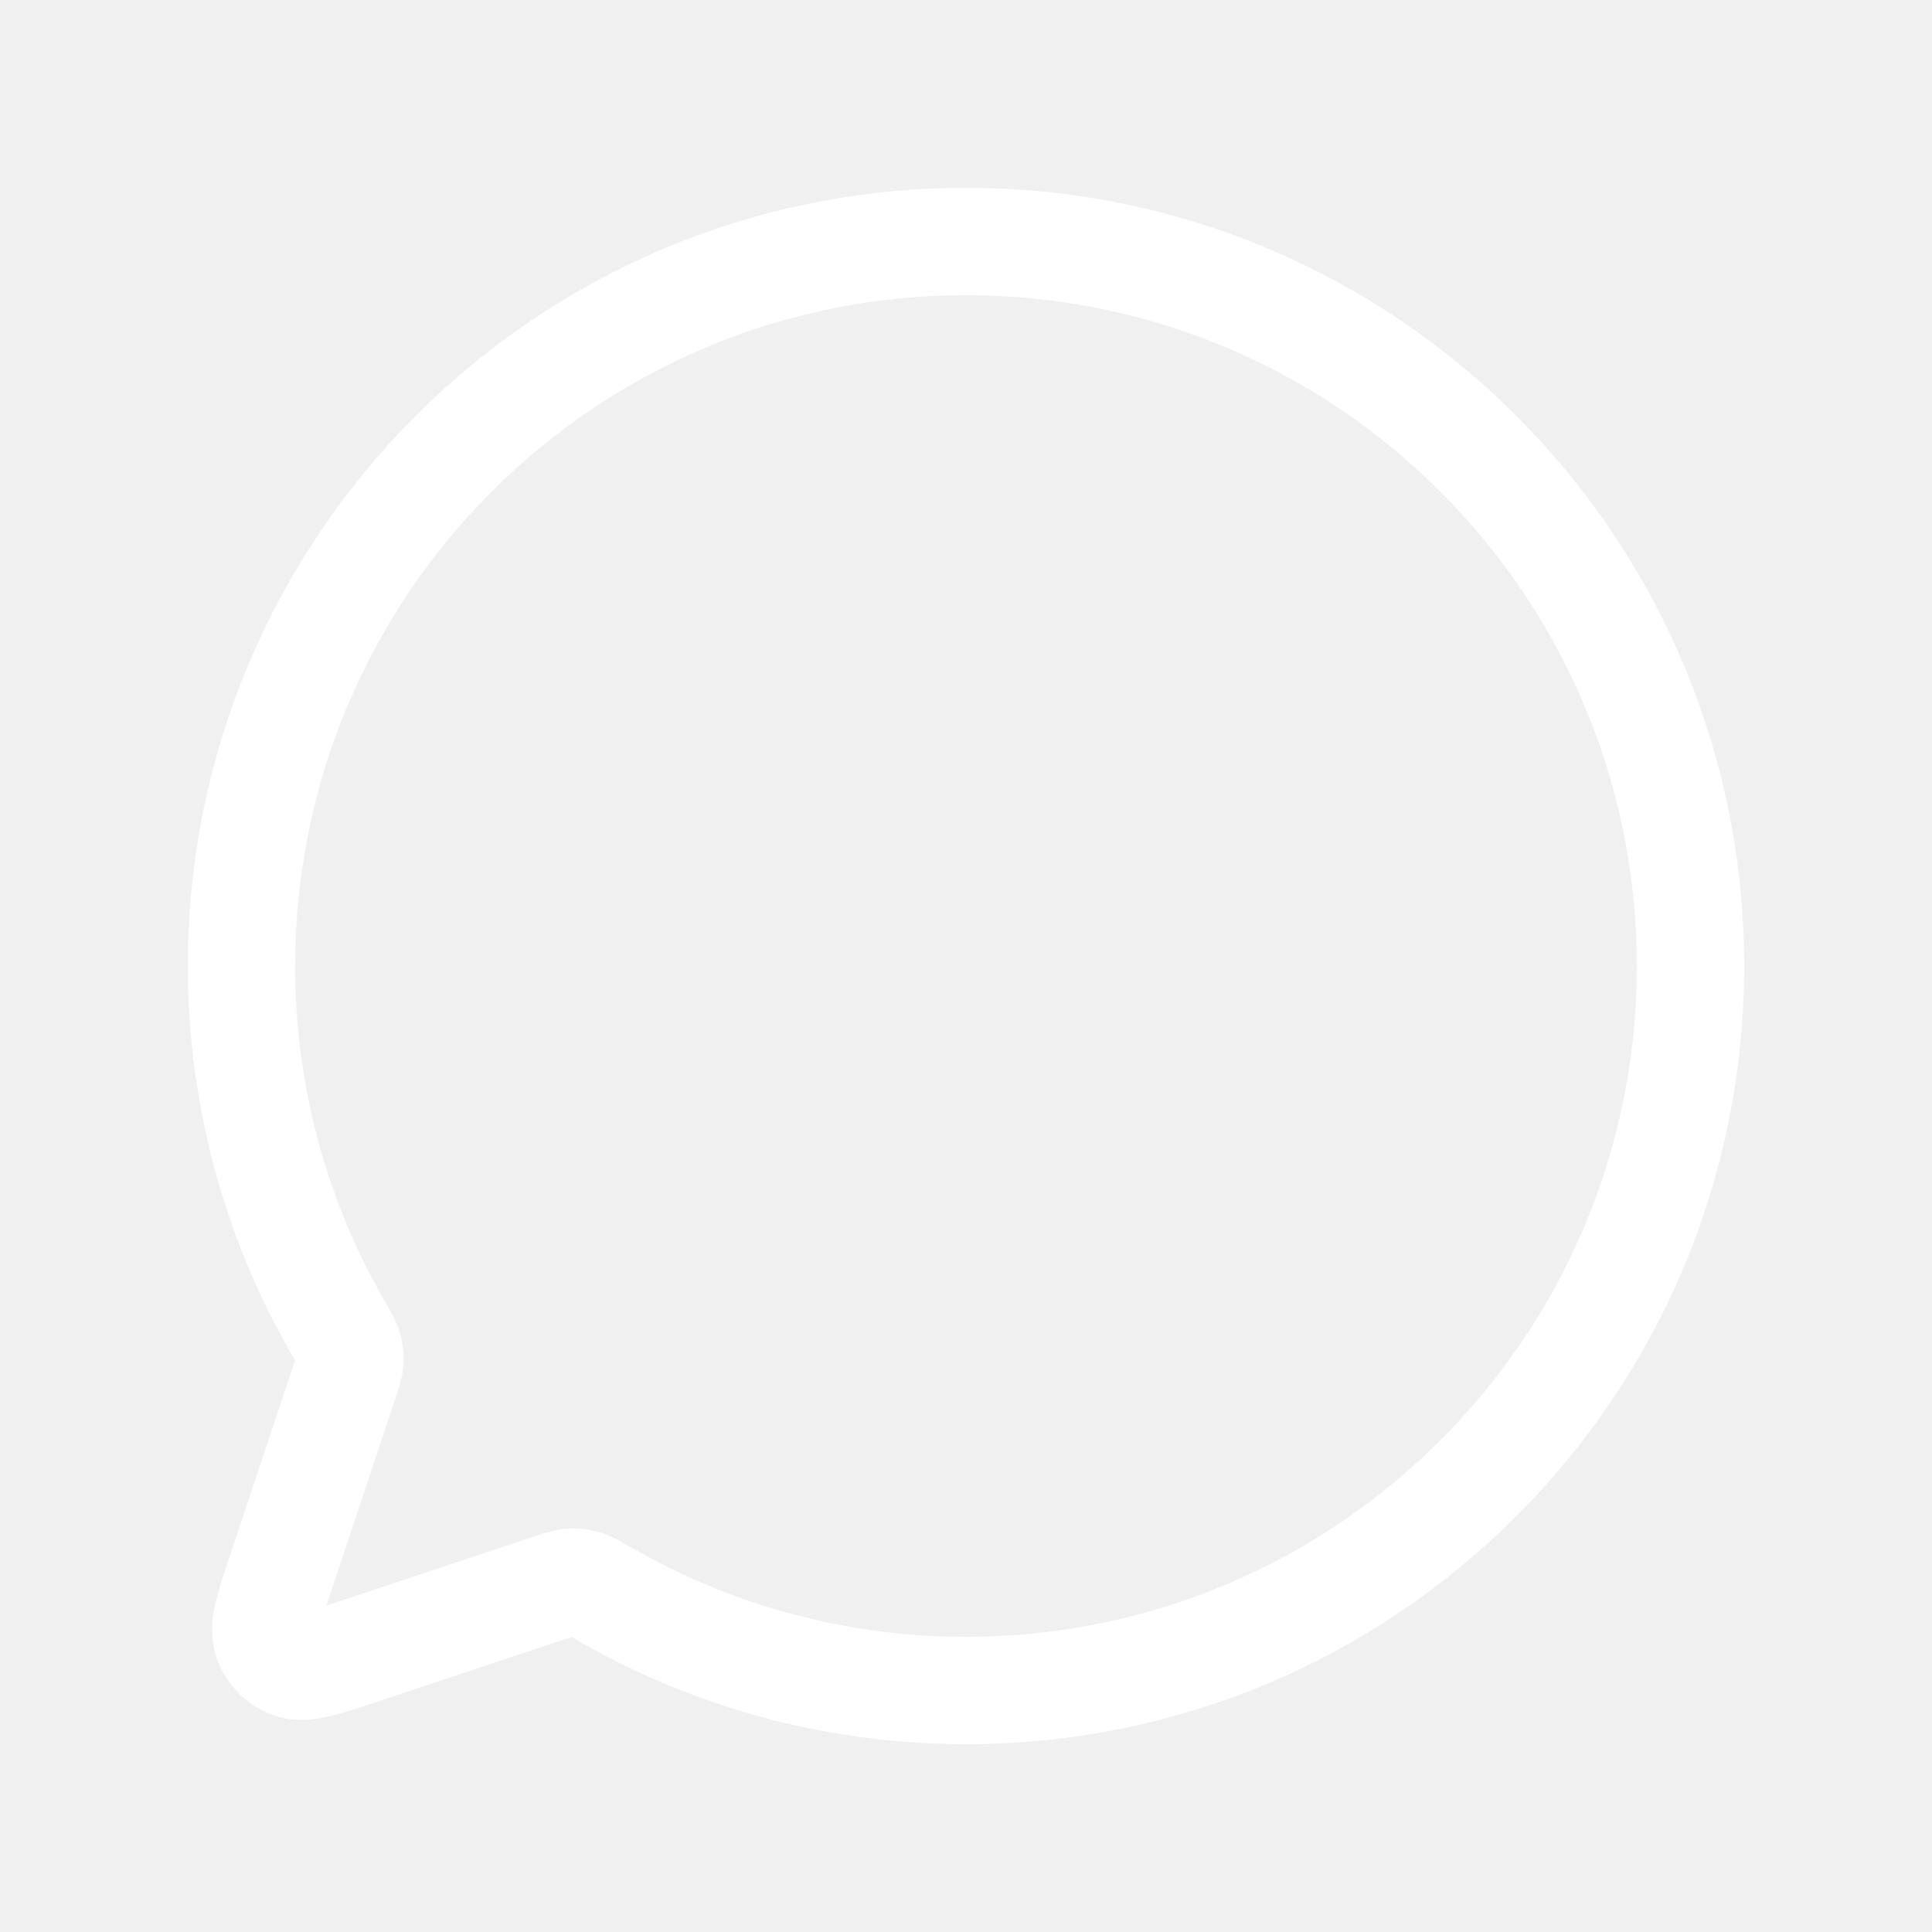
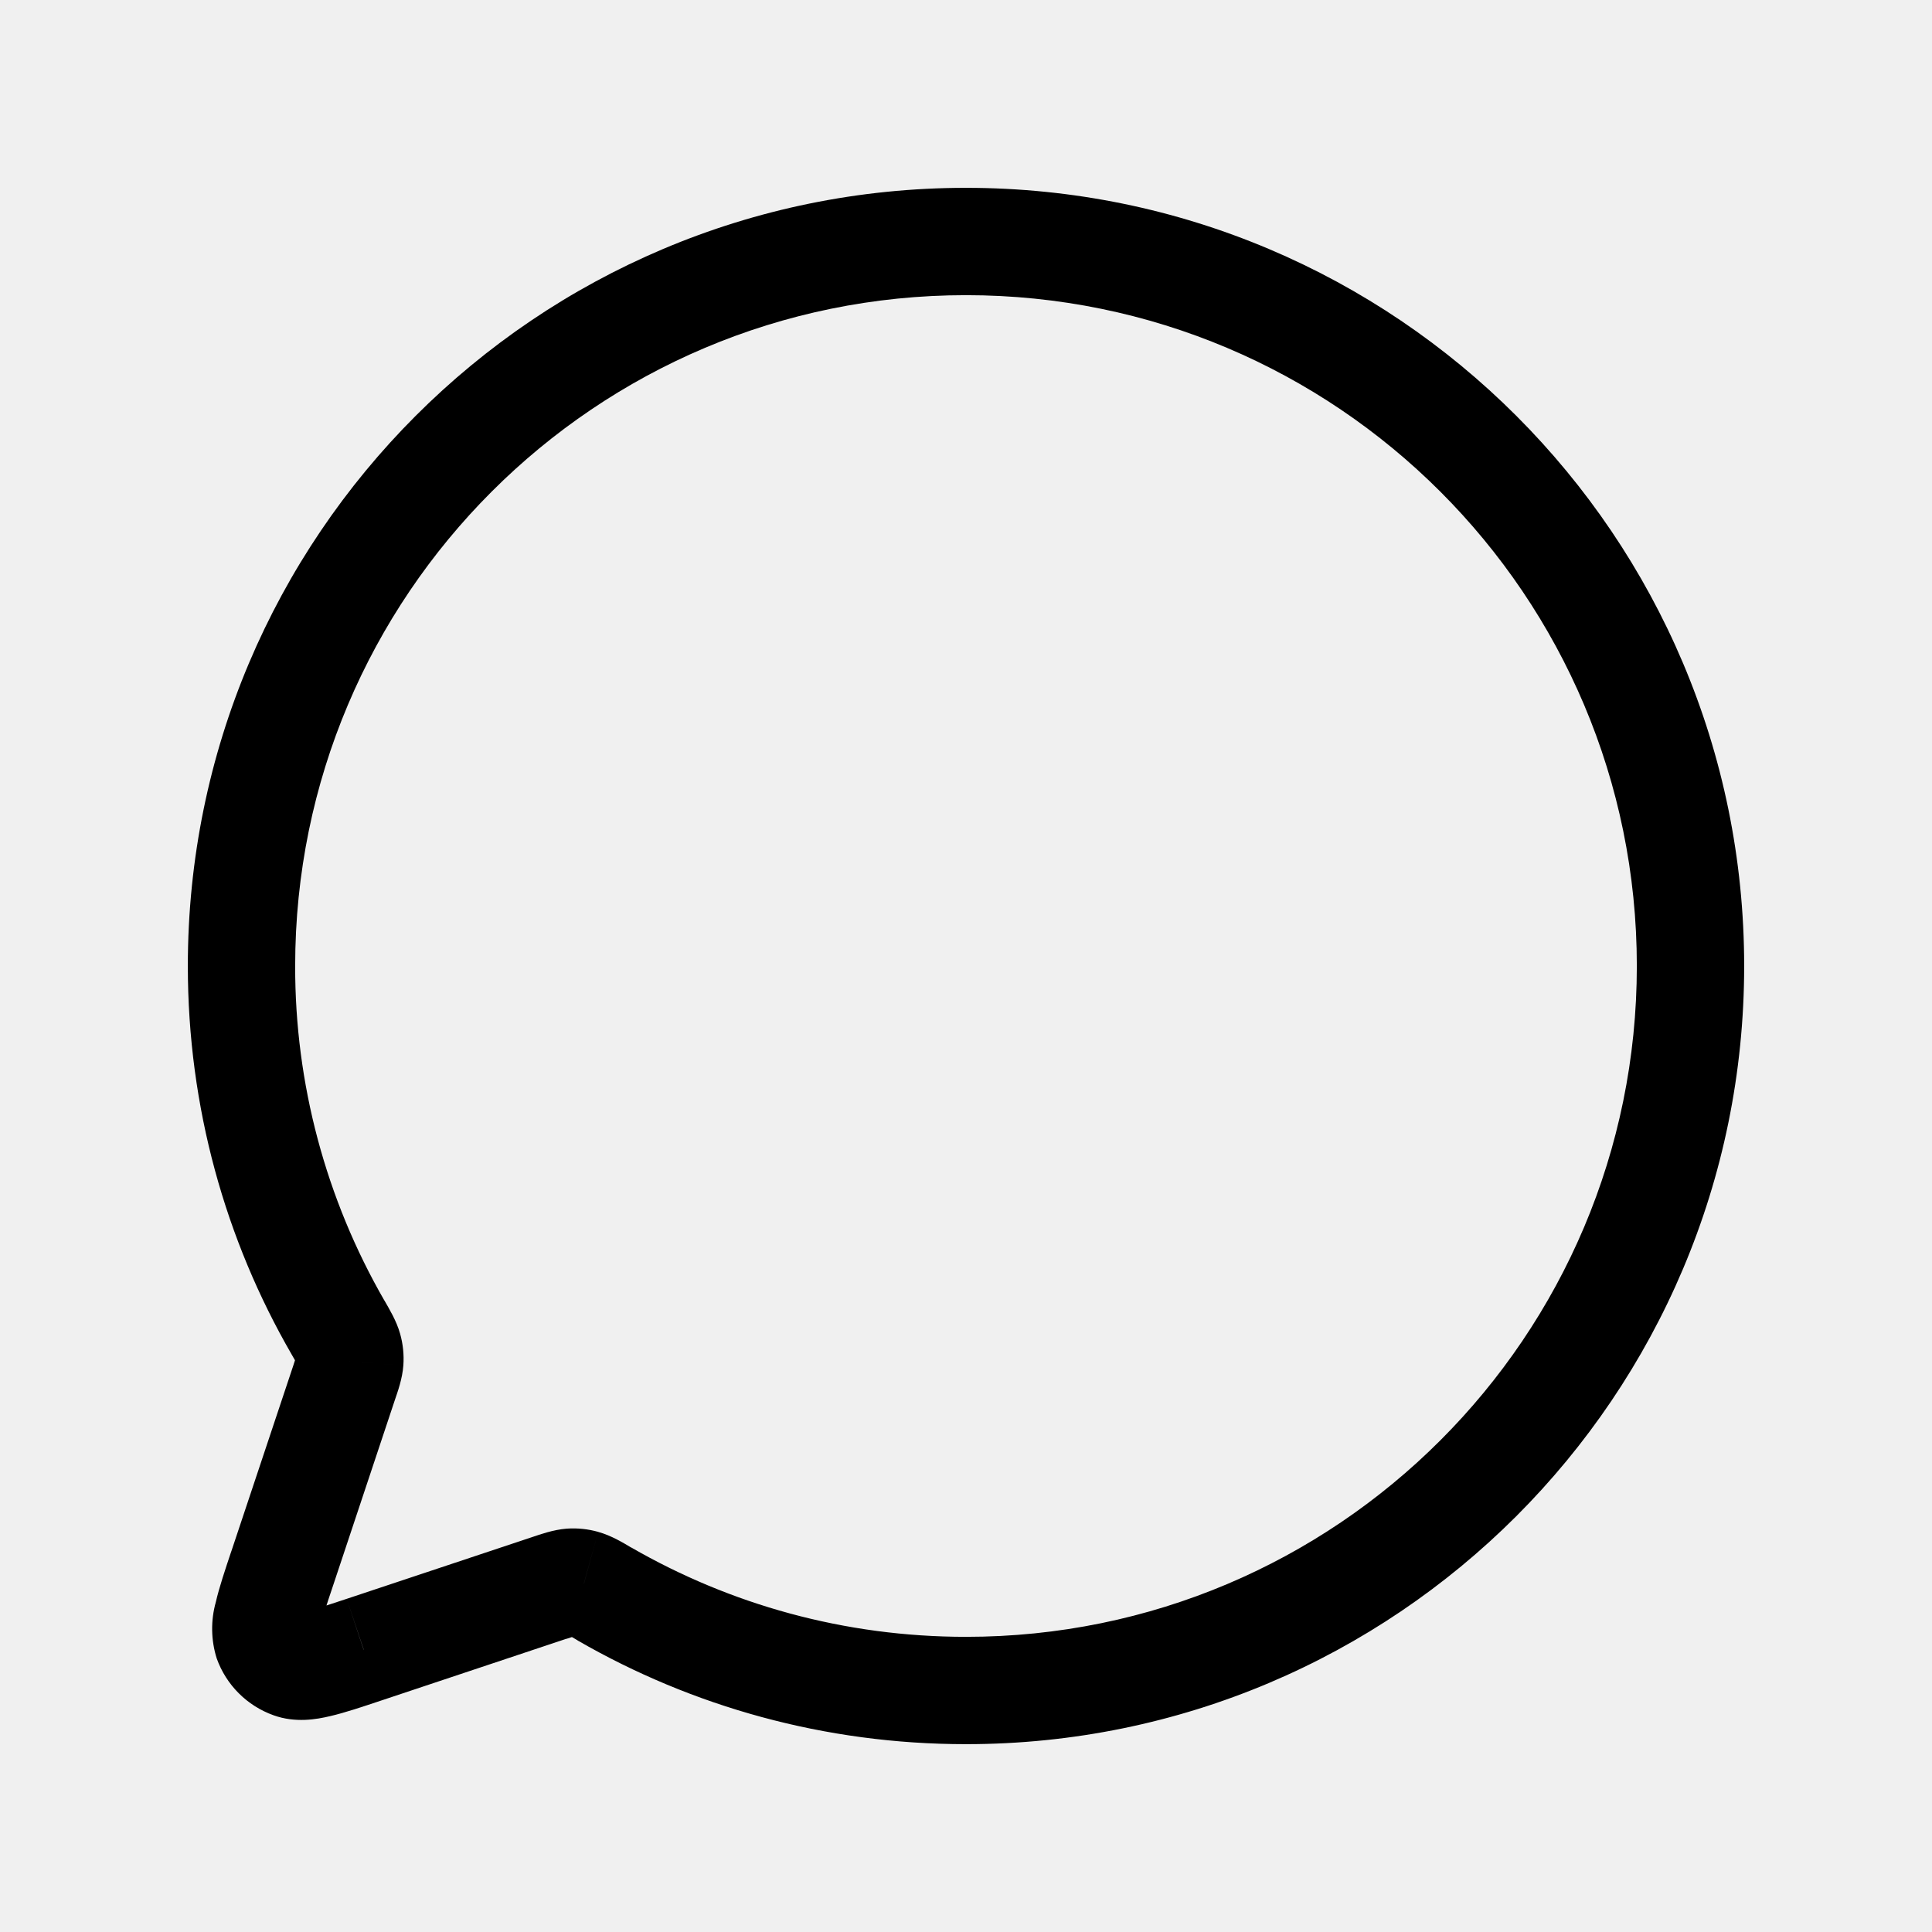
- <svg xmlns="http://www.w3.org/2000/svg" width="18" height="18" fill="none">
-   <path d="m5.633 14.851-.25.433.25-.433Zm-.515-.057.159.474-.159-.474Zm-1.73.576-.158-.474.159.474Zm-.759-.758.475.158-.475-.158Zm.577-1.73-.474-.158.474.158Zm-.057-.515-.433.25.433-.25Zm.11.319.499.034-.5-.034Zm-.013-.126.482-.133-.482.133Zm-.53 2.95-.167.471.168-.47Zm-.226-.227.47-.168-.47.168Zm2.95-.53.133-.481-.133.482Zm-.126-.012-.034-.499.034.5ZM9 15.25c-1.136 0-2.2-.303-3.118-.832l-.5.866c1.066.615 2.302.966 3.618.966v-1Zm-4.04-.93-1.73.576.317.949 1.73-.577-.317-.948Zm-1.856.45.576-1.73-.948-.316-.577 1.73.949.316Zm.478-2.652A6.22 6.22 0 0 1 2.75 9h-1c0 1.316.351 2.552.966 3.617l.866-.5ZM2.75 9A6.25 6.25 0 0 1 9 2.75v-1A7.25 7.25 0 0 0 1.75 9h1ZM9 2.75A6.25 6.25 0 0 1 15.25 9h1A7.25 7.25 0 0 0 9 1.75v1ZM15.25 9A6.25 6.25 0 0 1 9 15.25v1A7.25 7.25 0 0 0 16.25 9h-1ZM3.68 13.04c.024-.071.069-.193.078-.32l-.998-.068c.002-.024.006-.037.002-.024a1.052 1.052 0 0 1-.01.034l-.02.062.948.316Zm-.964-.423.035.061.02.036c.007.016 0 .005-.007-.02l.964-.267c-.034-.123-.106-.239-.146-.31l-.866.5Zm1.042.103a.857.857 0 0 0-.03-.293l-.964.267a.129.129 0 0 1-.004-.042l.998.068Zm-.528 2.176c-.192.064-.304.101-.383.12-.087.02-.043-.006.038.023l-.336.942c.203.073.4.038.526.008.135-.031.298-.086.472-.144l-.317-.949Zm-1.075-.443c-.058.174-.113.337-.144.472a.921.921 0 0 0 .008.526l.942-.336c.029.082.003.125.023.038.019-.079.055-.19.12-.383l-.949-.316Zm.73.586c.035.013.063.04.076.076l-.942.336a.875.875 0 0 0 .53.53l.336-.942Zm2.997-.62c-.07-.042-.186-.113-.31-.147l-.266.964c-.024-.007-.036-.014-.02-.006a1.095 1.095 0 0 1 .097.054l.5-.866Zm-.605.85a6.98 6.98 0 0 1 .094-.031c.013-.004 0 0-.023.002l-.068-.998c-.127.01-.248.054-.32.078l.317.948Zm.296-.997a.86.86 0 0 0-.293-.03l.068.998a.122.122 0 0 1-.042-.004l.267-.964Z" fill="#fff" />
+ <svg xmlns="http://www.w3.org/2000/svg" width="18" height="18">
+   <path d="m5.633 14.851-.25.433.25-.433Zm-.515-.057.159.474-.159-.474Zm-1.73.576-.158-.474.159.474Zm-.759-.758.475.158-.475-.158Zm.577-1.73-.474-.158.474.158Zm-.057-.515-.433.25.433-.25Zm.11.319.499.034-.5-.034Zm-.013-.126.482-.133-.482.133Zm-.53 2.95-.167.471.168-.47Zm-.226-.227.47-.168-.47.168Zm2.95-.53.133-.481-.133.482Zm-.126-.012-.034-.499.034.5ZM9 15.25c-1.136 0-2.2-.303-3.118-.832l-.5.866c1.066.615 2.302.966 3.618.966v-1Zm-4.04-.93-1.73.576.317.949 1.73-.577-.317-.948Zm-1.856.45.576-1.73-.948-.316-.577 1.73.949.316Zm.478-2.652A6.22 6.22 0 0 1 2.75 9h-1c0 1.316.351 2.552.966 3.617l.866-.5ZM2.75 9A6.25 6.25 0 0 1 9 2.75v-1A7.25 7.25 0 0 0 1.75 9h1ZM9 2.75A6.25 6.25 0 0 1 15.25 9h1A7.25 7.25 0 0 0 9 1.75v1ZM15.25 9A6.25 6.25 0 0 1 9 15.25v1A7.25 7.25 0 0 0 16.25 9h-1ZM3.68 13.04c.024-.071.069-.193.078-.32l-.998-.068c.002-.024.006-.037.002-.024a1.052 1.052 0 0 1-.01.034l-.02.062.948.316Zm-.964-.423.035.061.02.036c.007.016 0 .005-.007-.02l.964-.267c-.034-.123-.106-.239-.146-.31l-.866.5Zm1.042.103a.857.857 0 0 0-.03-.293l-.964.267a.129.129 0 0 1-.004-.042l.998.068Zm-.528 2.176c-.192.064-.304.101-.383.12-.087.02-.043-.006.038.023l-.336.942c.203.073.4.038.526.008.135-.031.298-.086.472-.144l-.317-.949Zm-1.075-.443c-.058.174-.113.337-.144.472a.921.921 0 0 0 .008.526l.942-.336c.029.082.003.125.023.038.019-.079.055-.19.12-.383l-.949-.316Zm.73.586c.035.013.063.04.076.076l-.942.336a.875.875 0 0 0 .53.53l.336-.942Zm2.997-.62c-.07-.042-.186-.113-.31-.147l-.266.964c-.024-.007-.036-.014-.02-.006a1.095 1.095 0 0 1 .097.054l.5-.866Zm-.605.85a6.98 6.98 0 0 1 .094-.031c.013-.004 0 0-.023.002l-.068-.998c-.127.01-.248.054-.32.078l.317.948Zm.296-.997a.86.86 0 0 0-.293-.03l.068.998a.122.122 0 0 1-.042-.004l.267-.964Z" fill="current" />
</svg>
